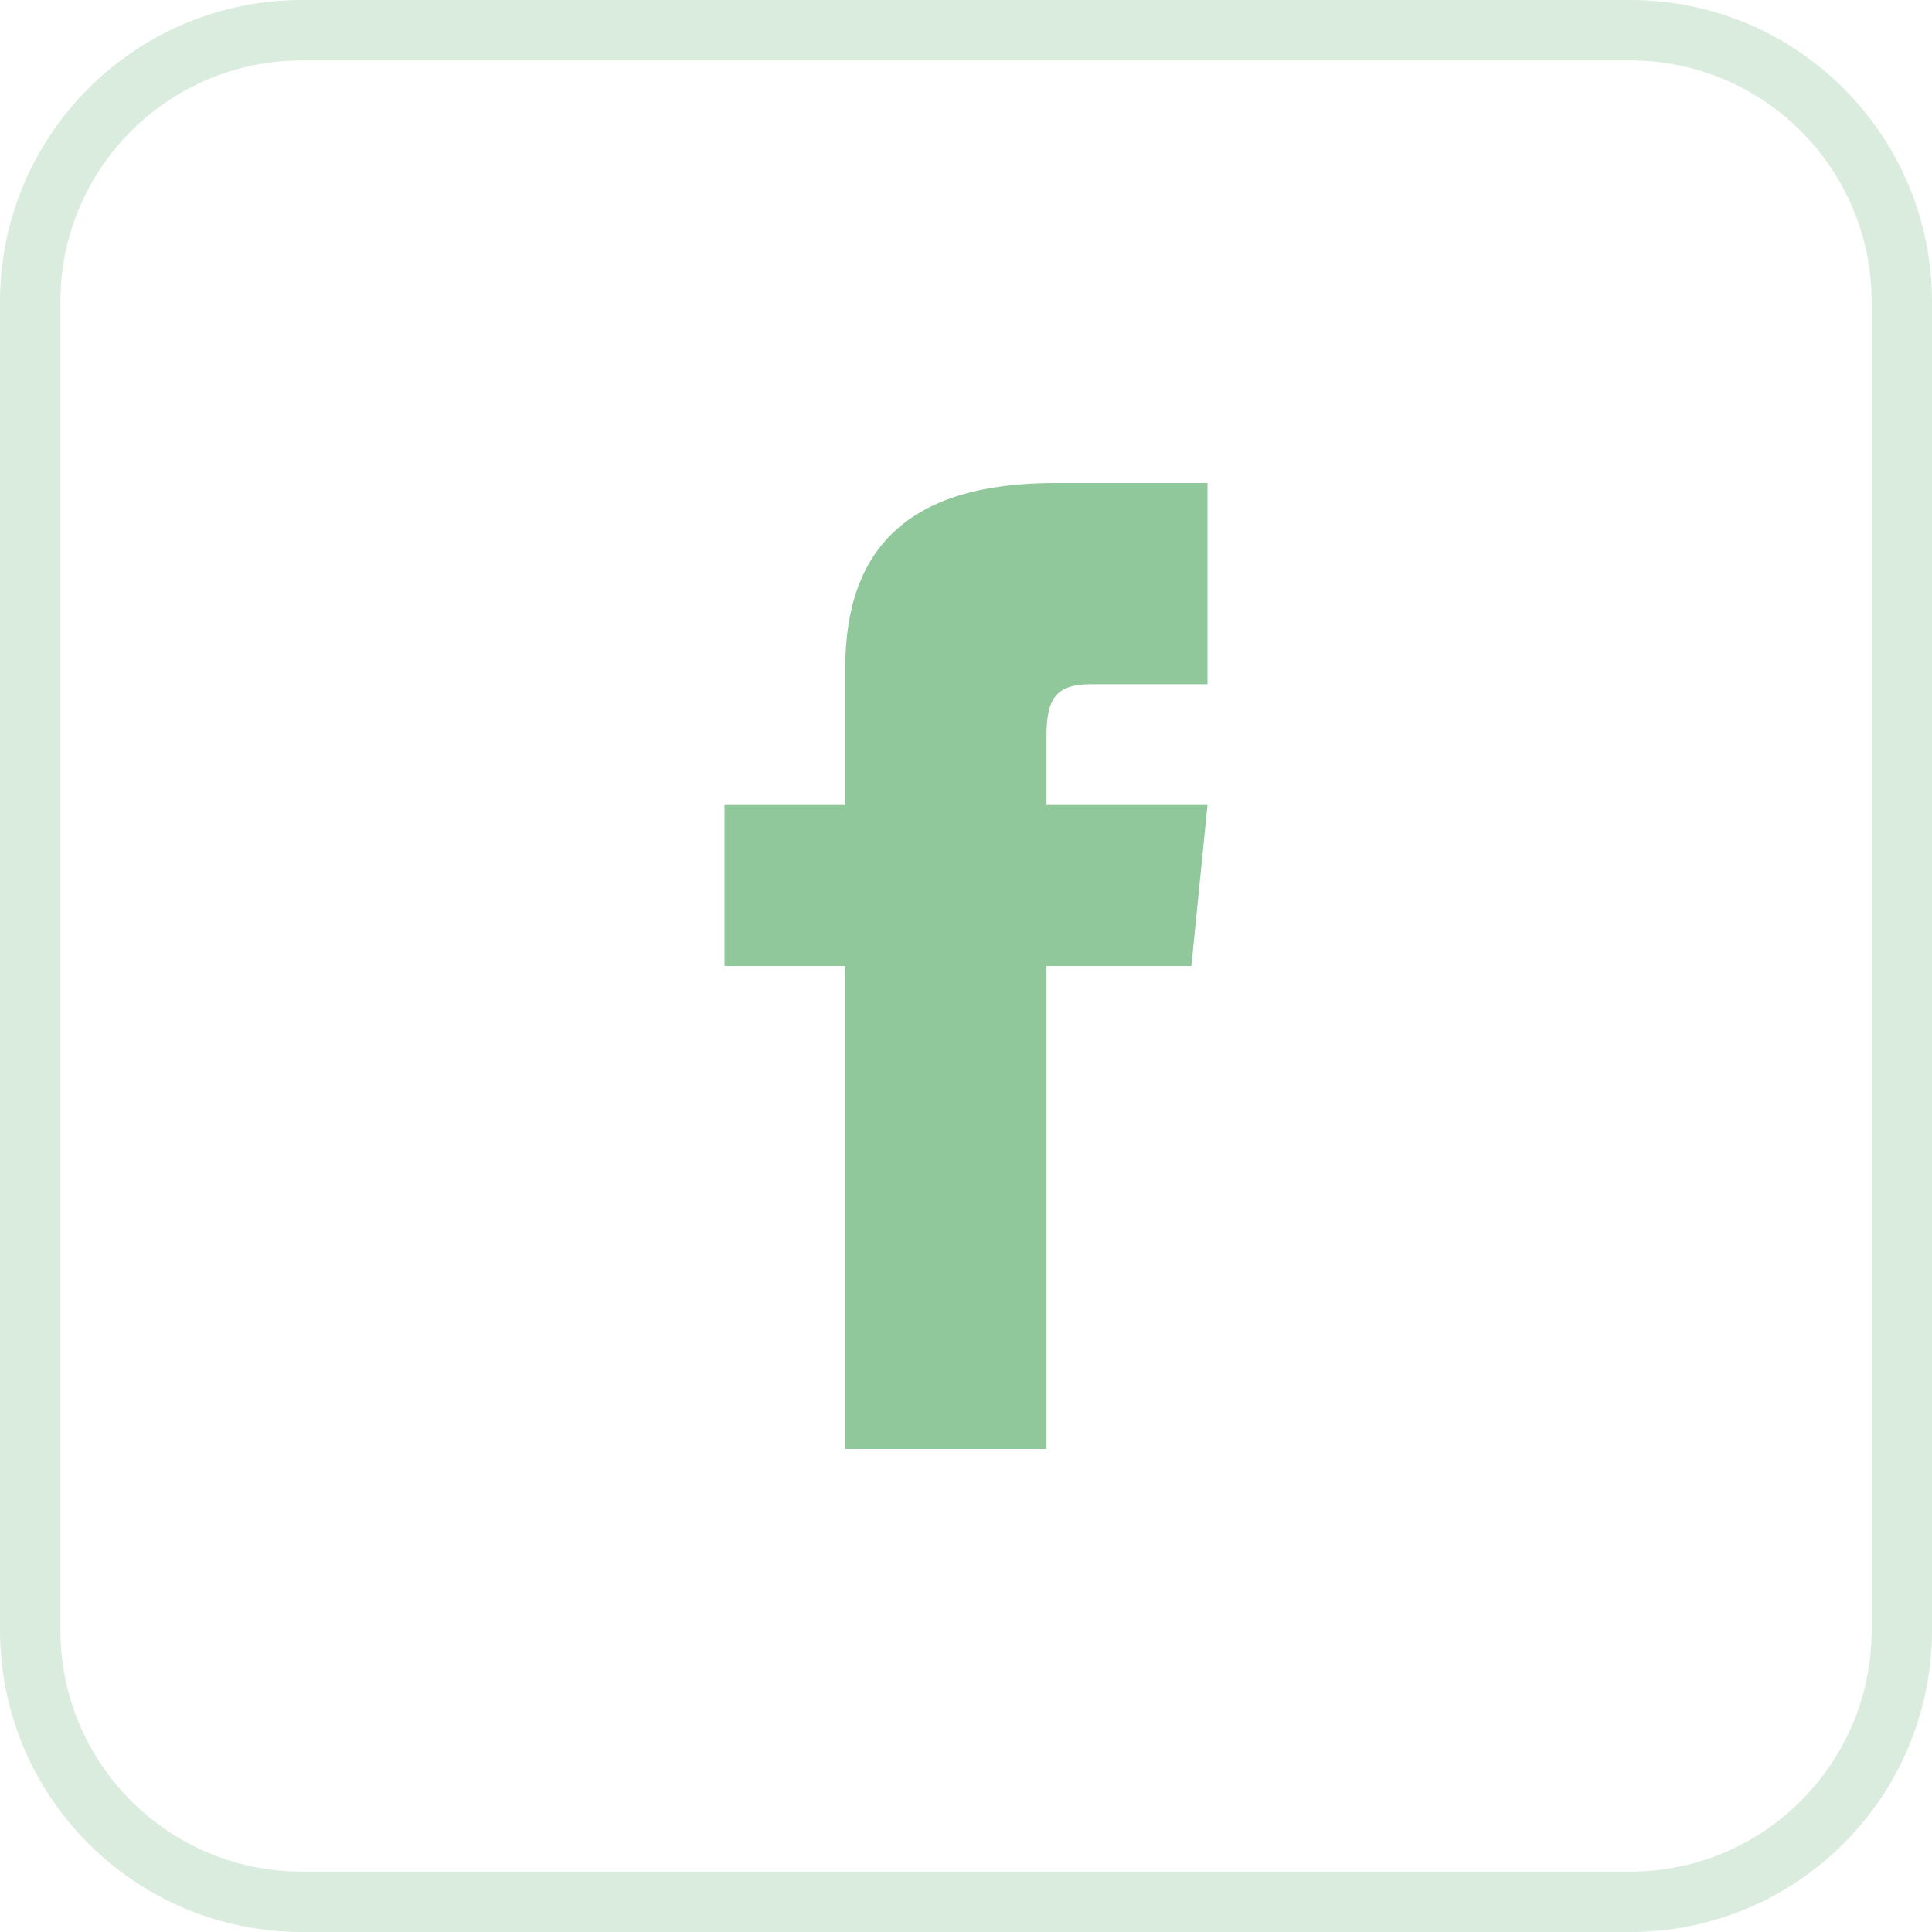
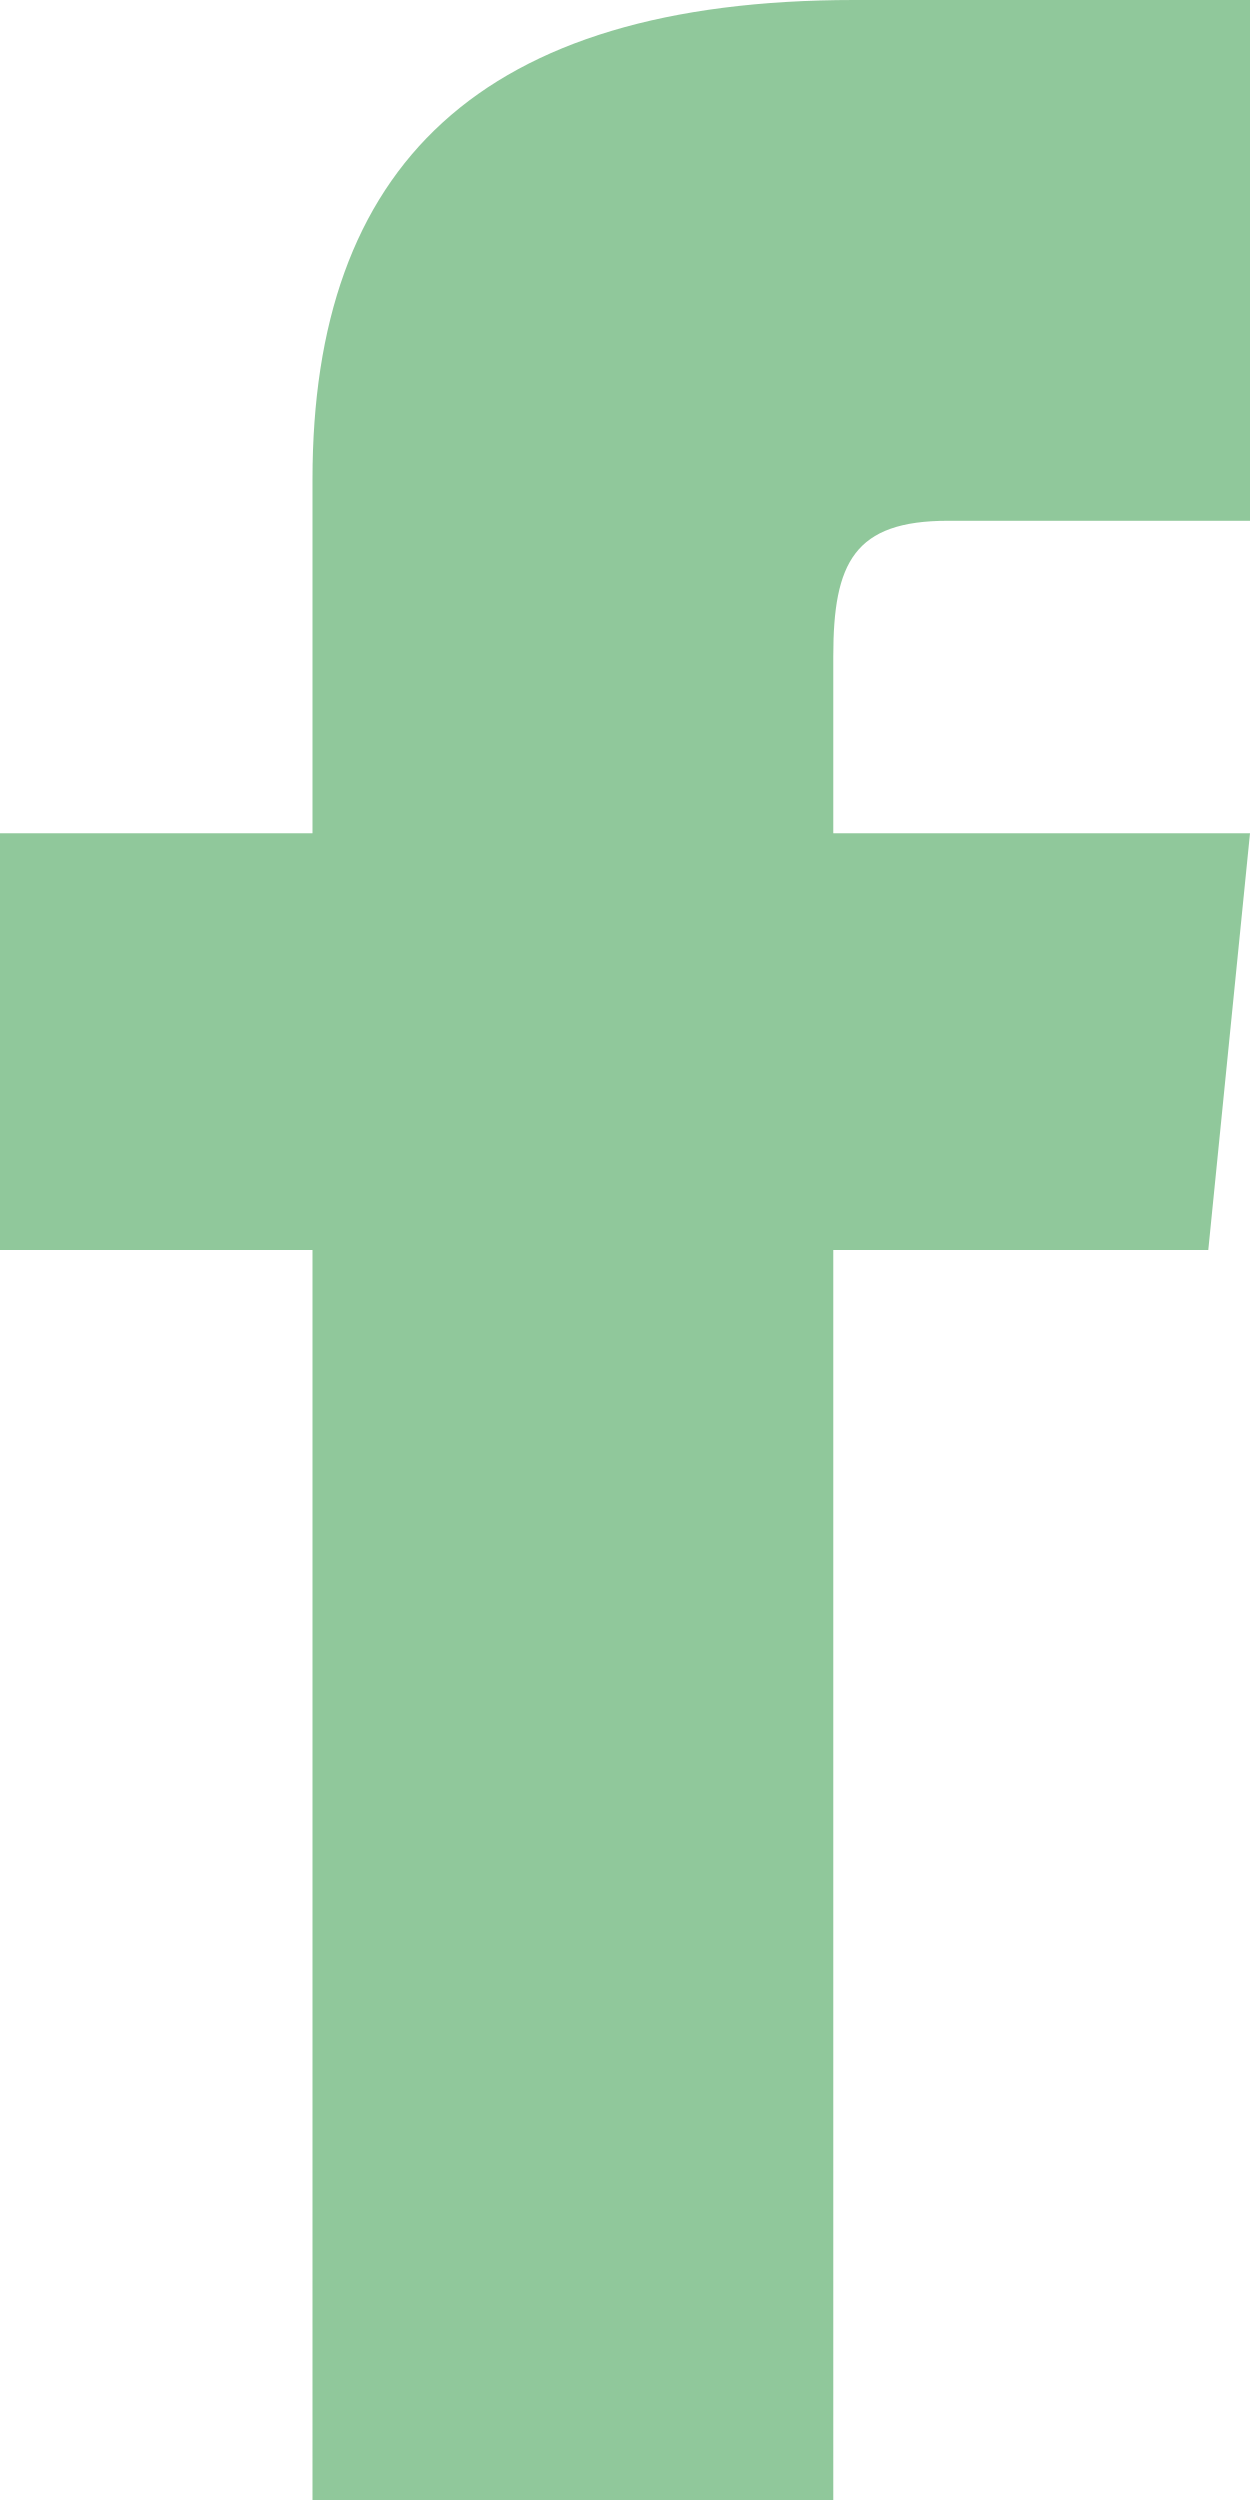
- <svg xmlns="http://www.w3.org/2000/svg" width="32" height="32" viewBox="0 0 32 32" fill="none">
-   <rect x="0.5" y="0.5" width="31" height="31" rx="4.5" stroke="#46A358" stroke-opacity="0.2" />
-   <path d="M14 13.333H12V16H14V24H17.333V16H19.733L20 13.333H17.333V12.2C17.333 11.6 17.467 11.333 18.067 11.333H20V8H17.467C15.067 8 14 9.067 14 11.067V13.333Z" fill="#46A358" fill-opacity="0.6" />
+ <svg xmlns="http://www.w3.org/2000/svg" width="8" height="16" viewBox="0 0 8 16" fill="none">
+   <path d="M2 5.333H0V8H2V16H5.333V8H7.733L8 5.333H5.333V4.2C5.333 3.6 5.467 3.333 6.067 3.333H8V0H5.467C3.067 0 2 1.067 2 3.067V5.333Z" fill="#46A358" fill-opacity="0.6" />
</svg>
